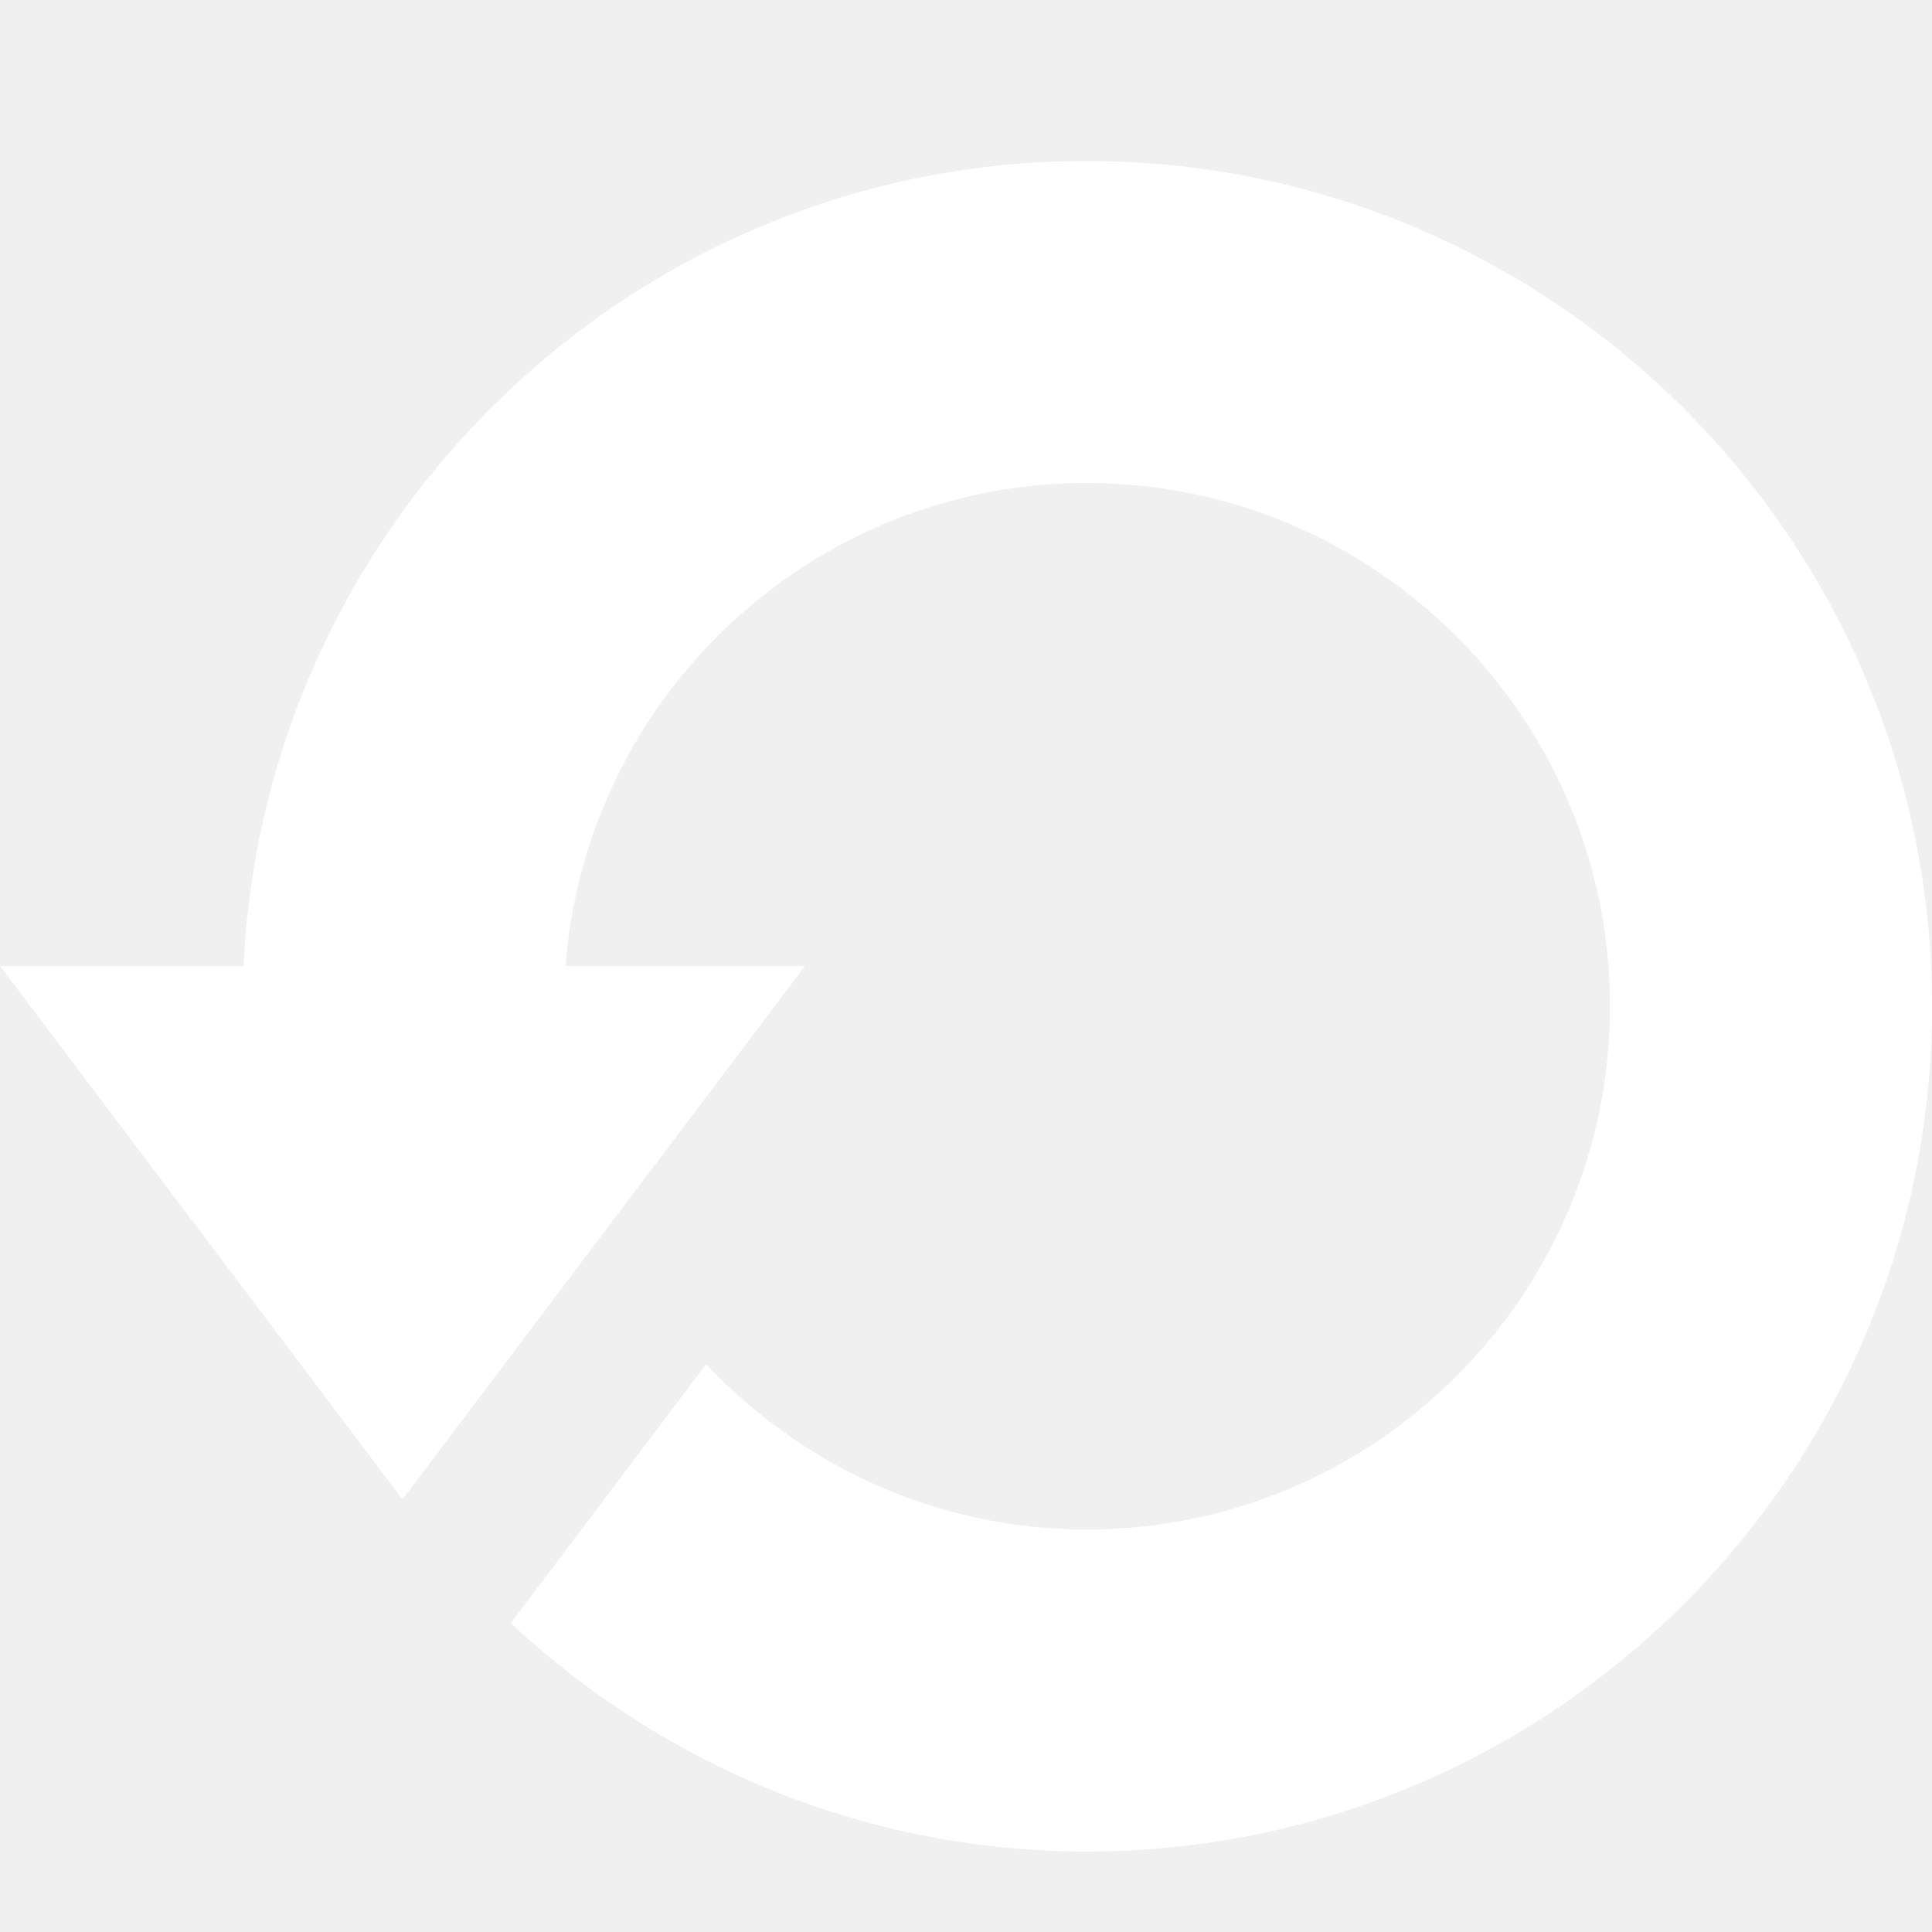
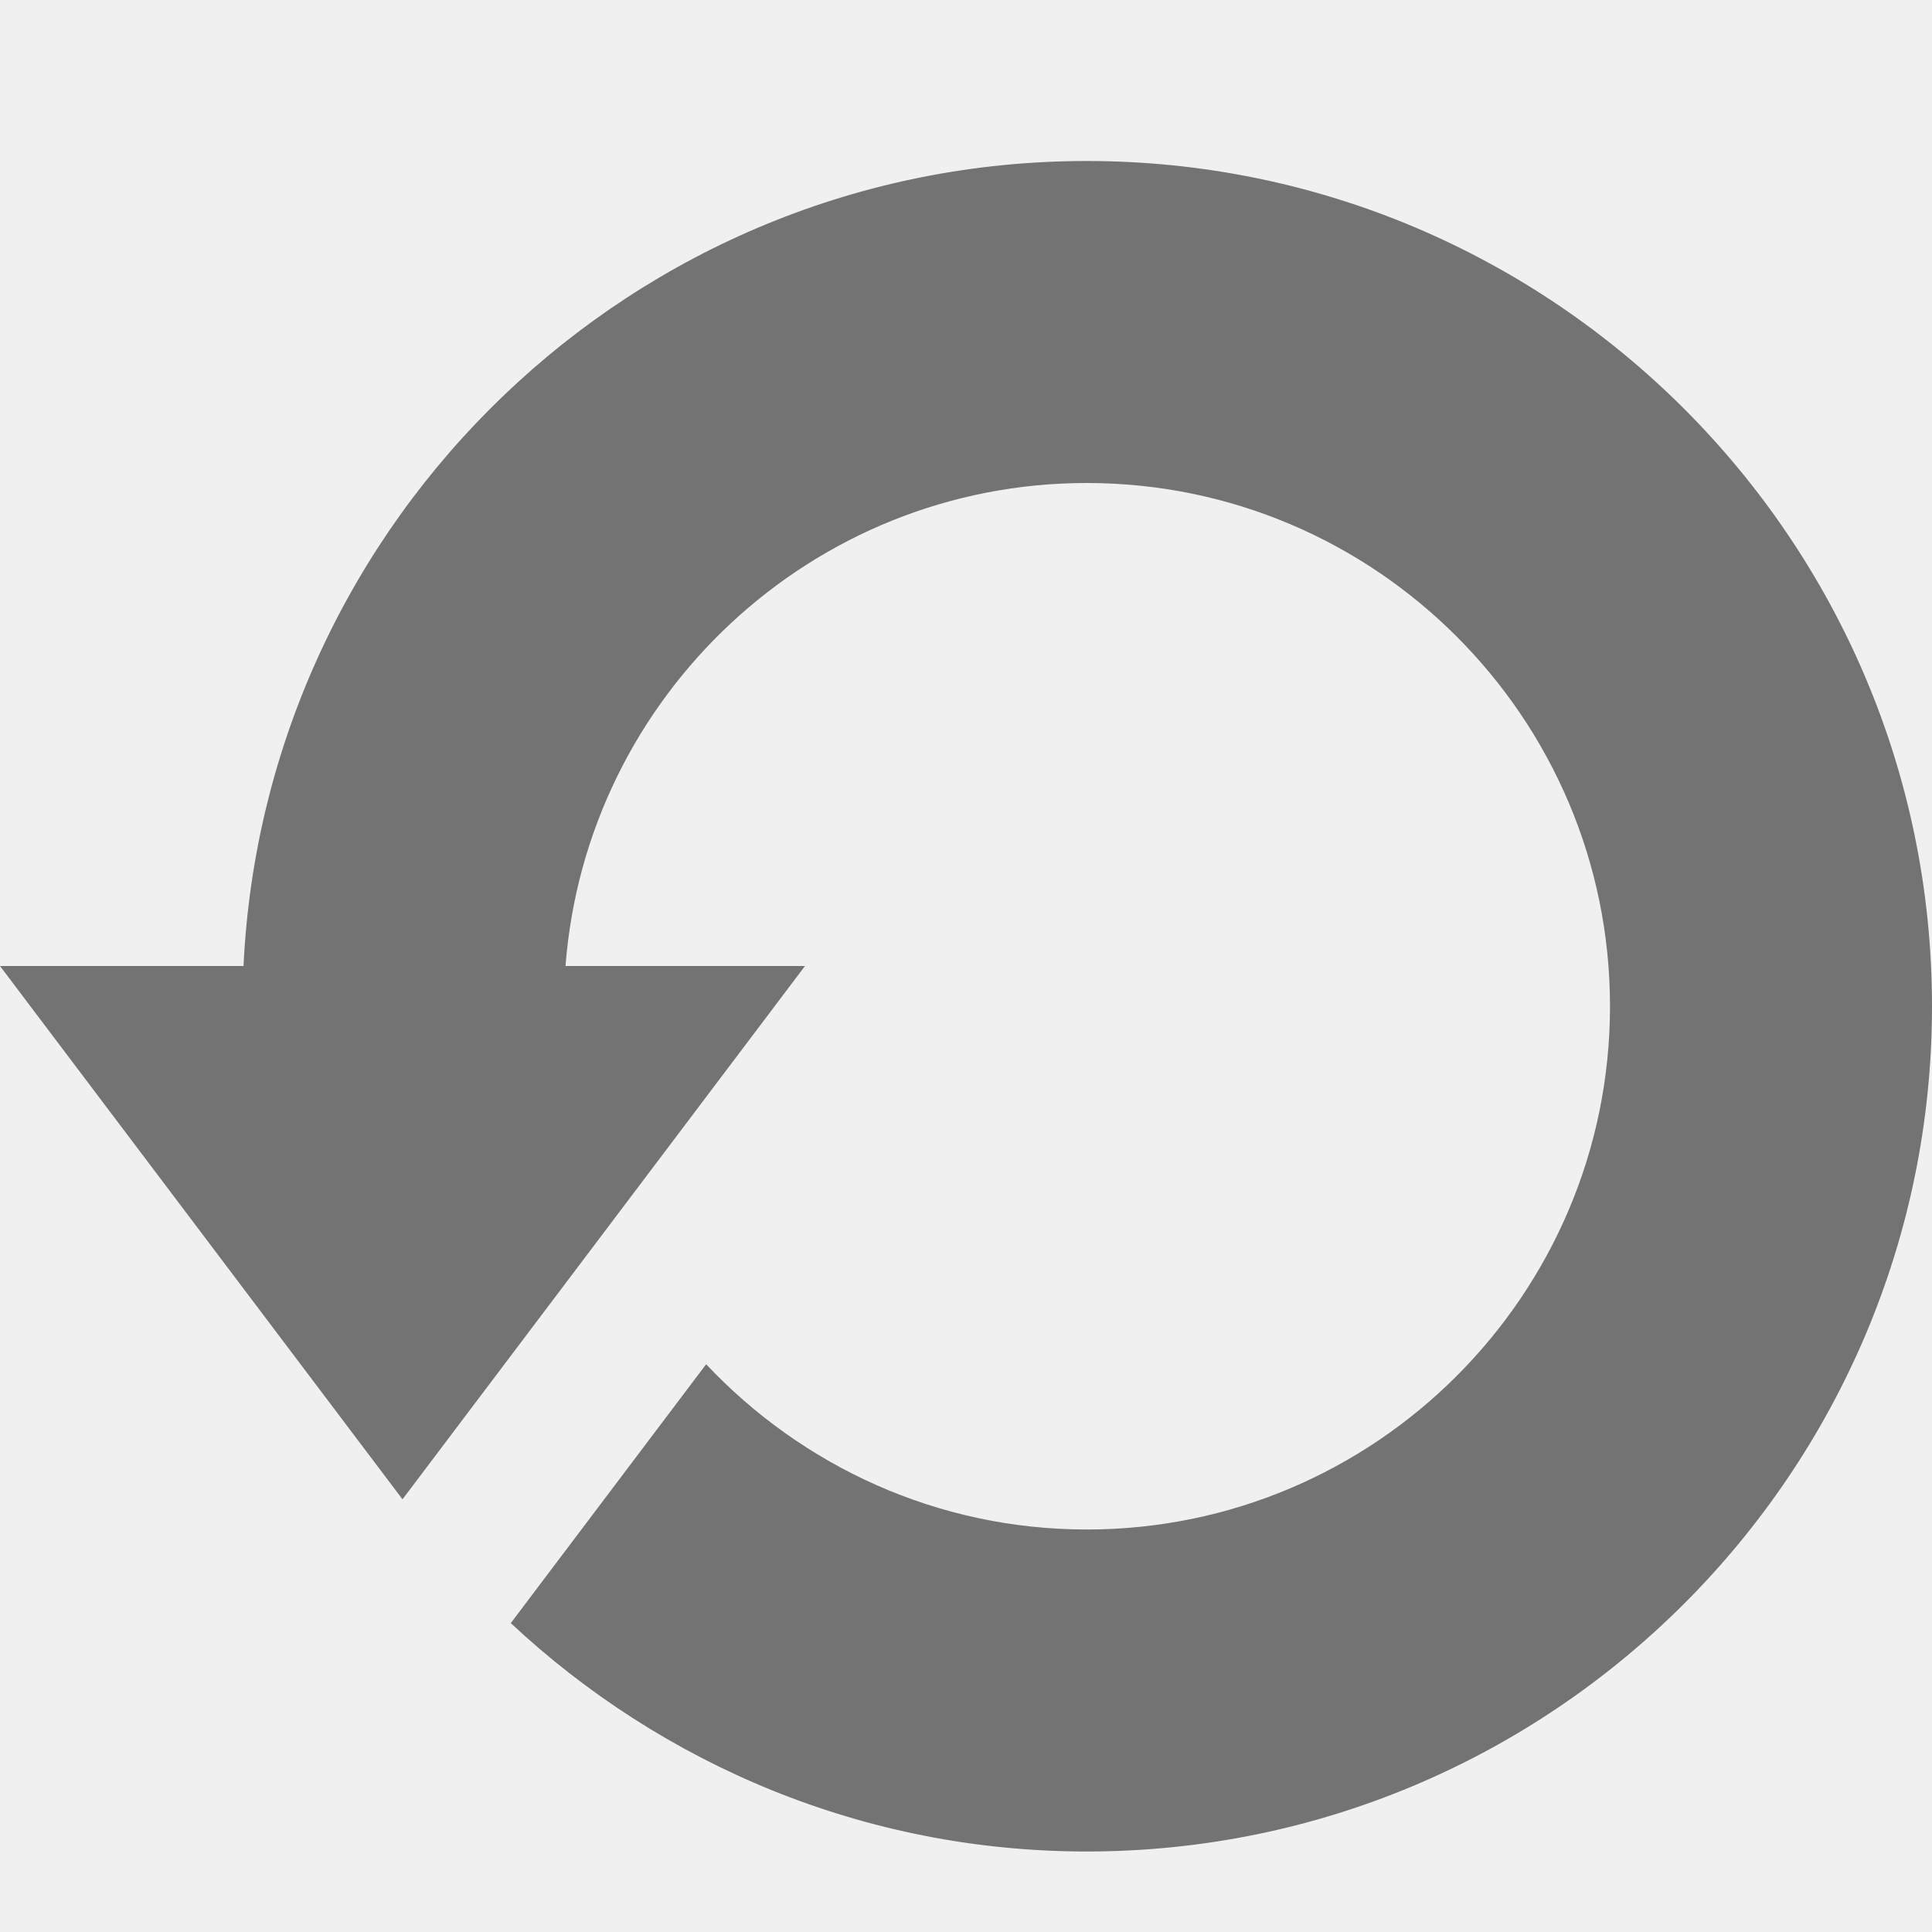
<svg xmlns="http://www.w3.org/2000/svg" width="24" height="24" viewBox="0 0 24 24">
-   <path d="M13.5 2c-5.621 0-10.211 4.443-10.475 10h-3.025l5 6.625 5-6.625h-2.975c.257-3.351 3.06-6 6.475-6 3.584 0 6.5 2.916 6.5 6.5s-2.916 6.5-6.5 6.5c-1.863 0-3.542-.793-4.728-2.053l-2.427 3.216c1.877 1.754 4.389 2.837 7.155 2.837 5.79 0 10.5-4.71 10.5-10.5s-4.71-10.5-10.5-10.5z" fill="white" />
+   <path d="M13.5 2c-5.621 0-10.211 4.443-10.475 10h-3.025l5 6.625 5-6.625h-2.975c.257-3.351 3.06-6 6.475-6 3.584 0 6.5 2.916 6.5 6.5s-2.916 6.5-6.5 6.5c-1.863 0-3.542-.793-4.728-2.053l-2.427 3.216c1.877 1.754 4.389 2.837 7.155 2.837 5.79 0 10.5-4.71 10.5-10.5s-4.71-10.5-10.5-10.5z" fill="#737373" />
</svg>
